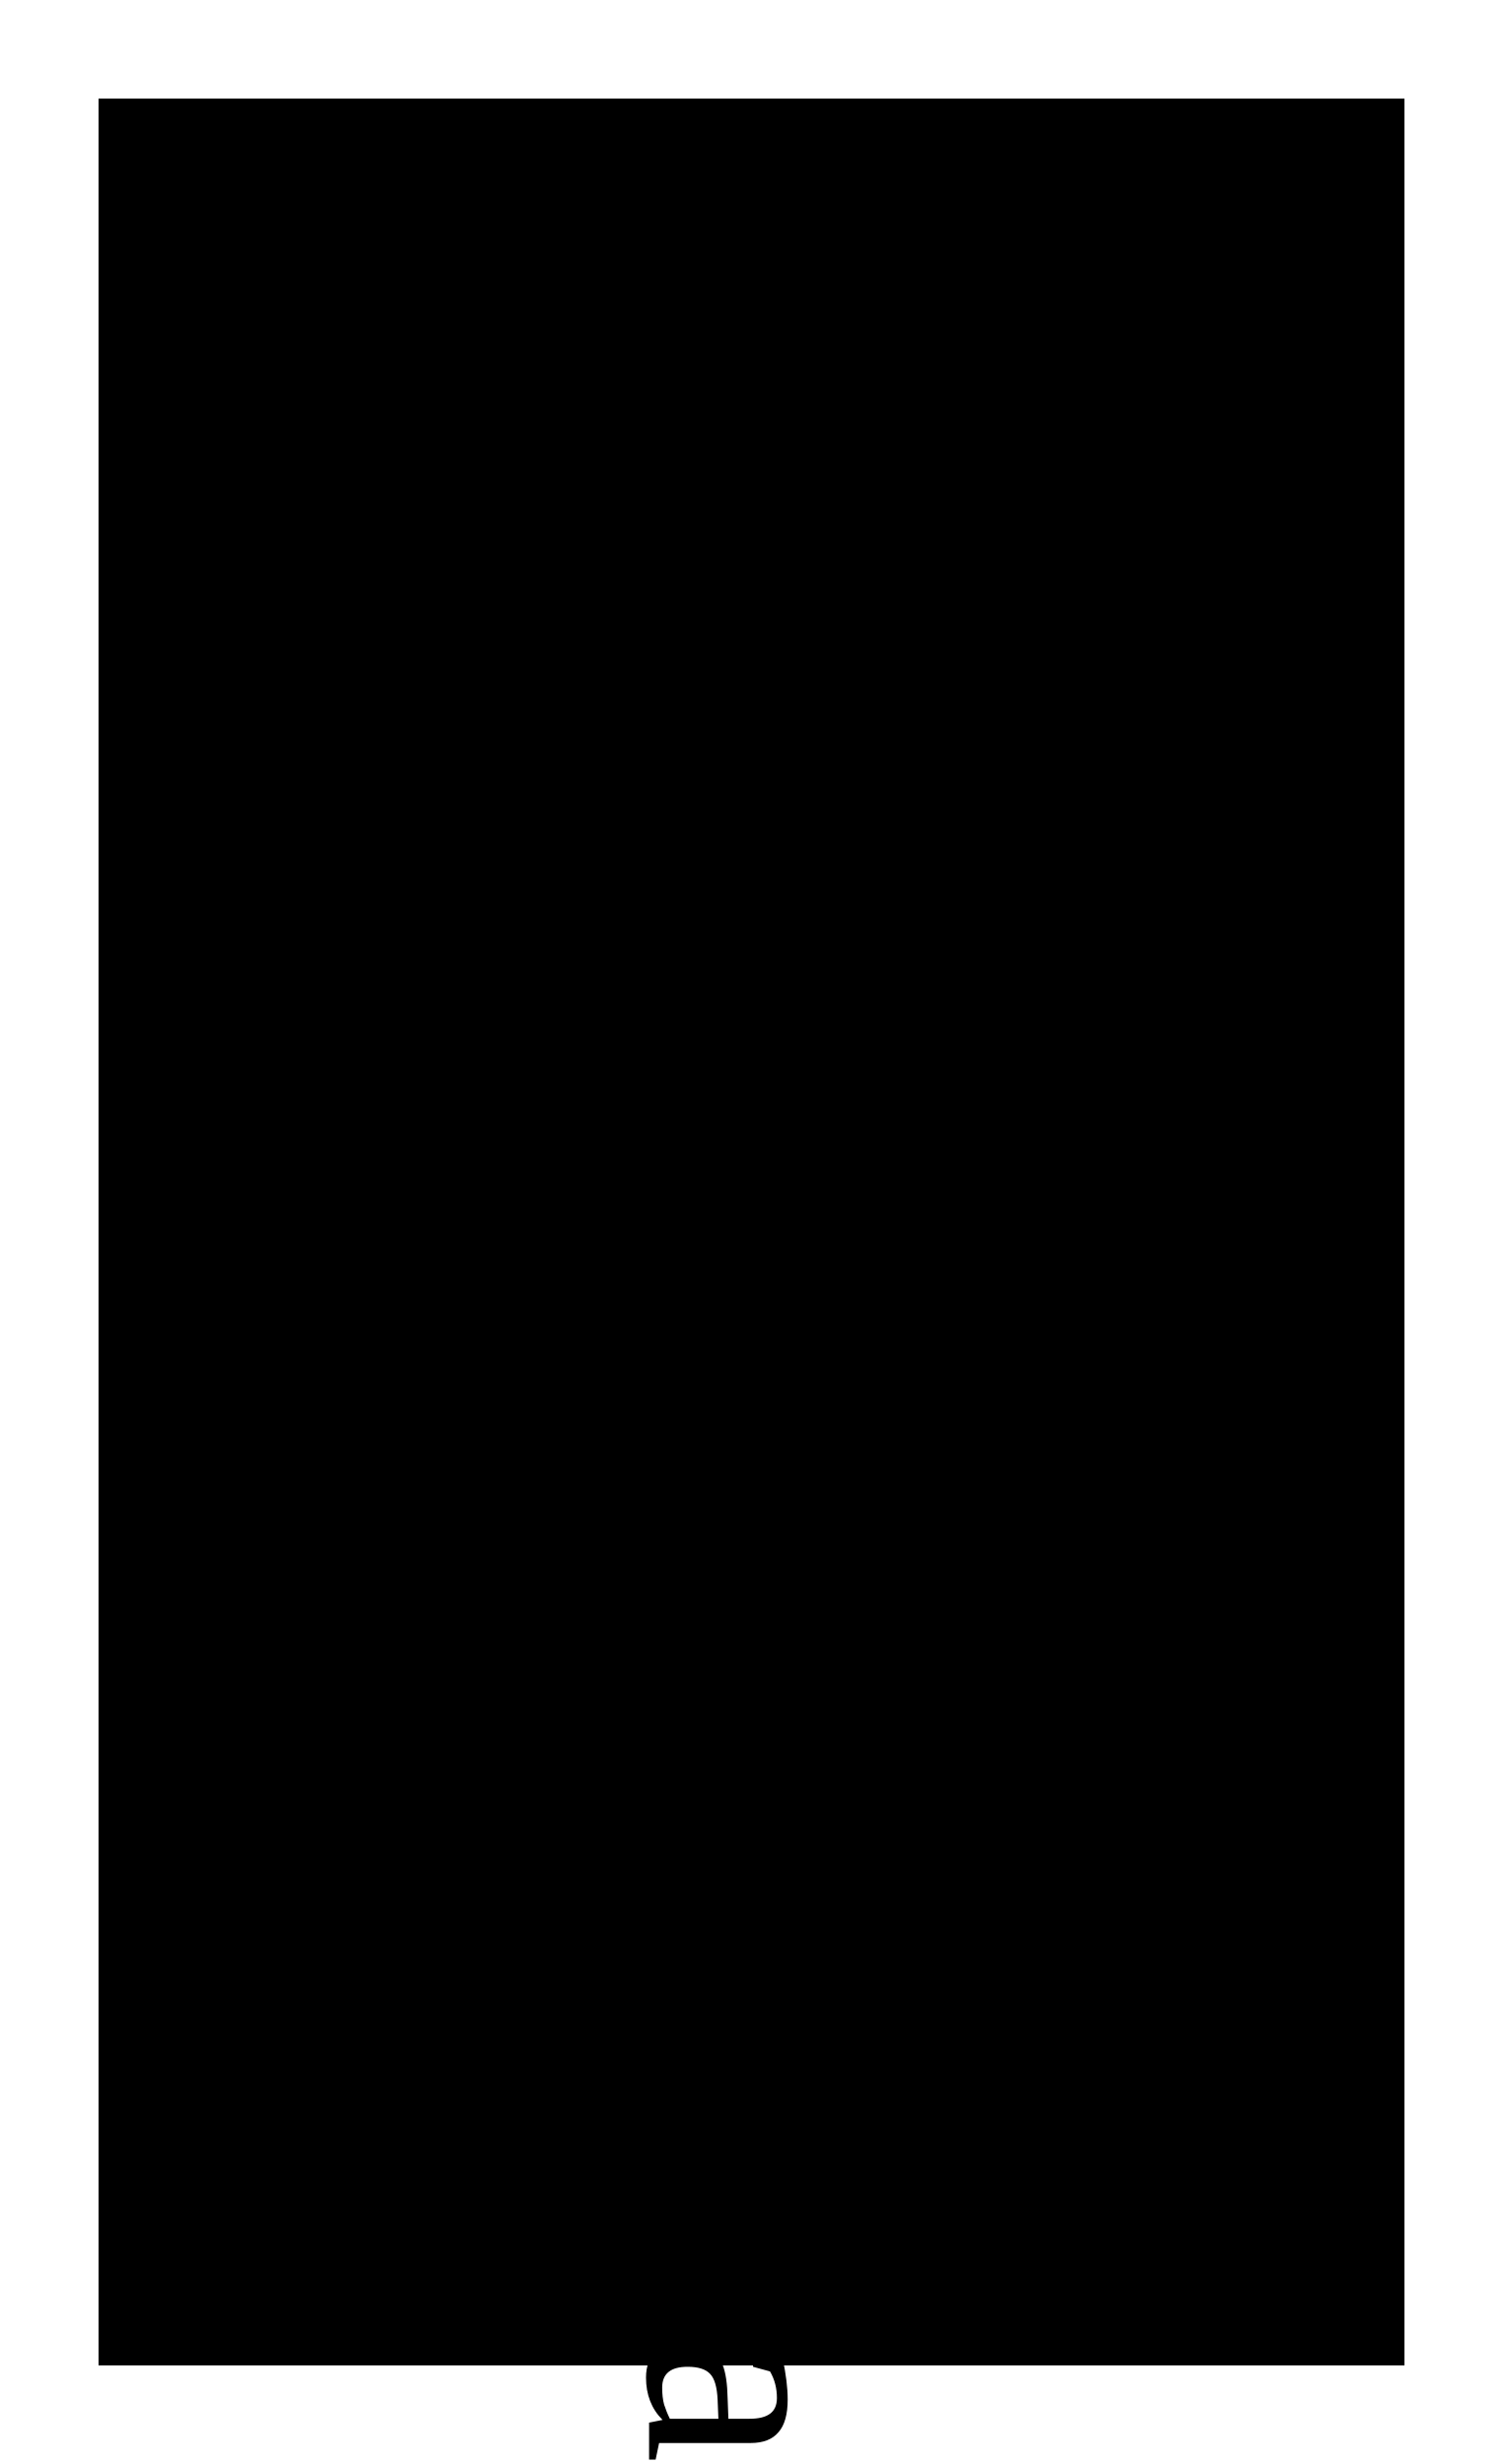
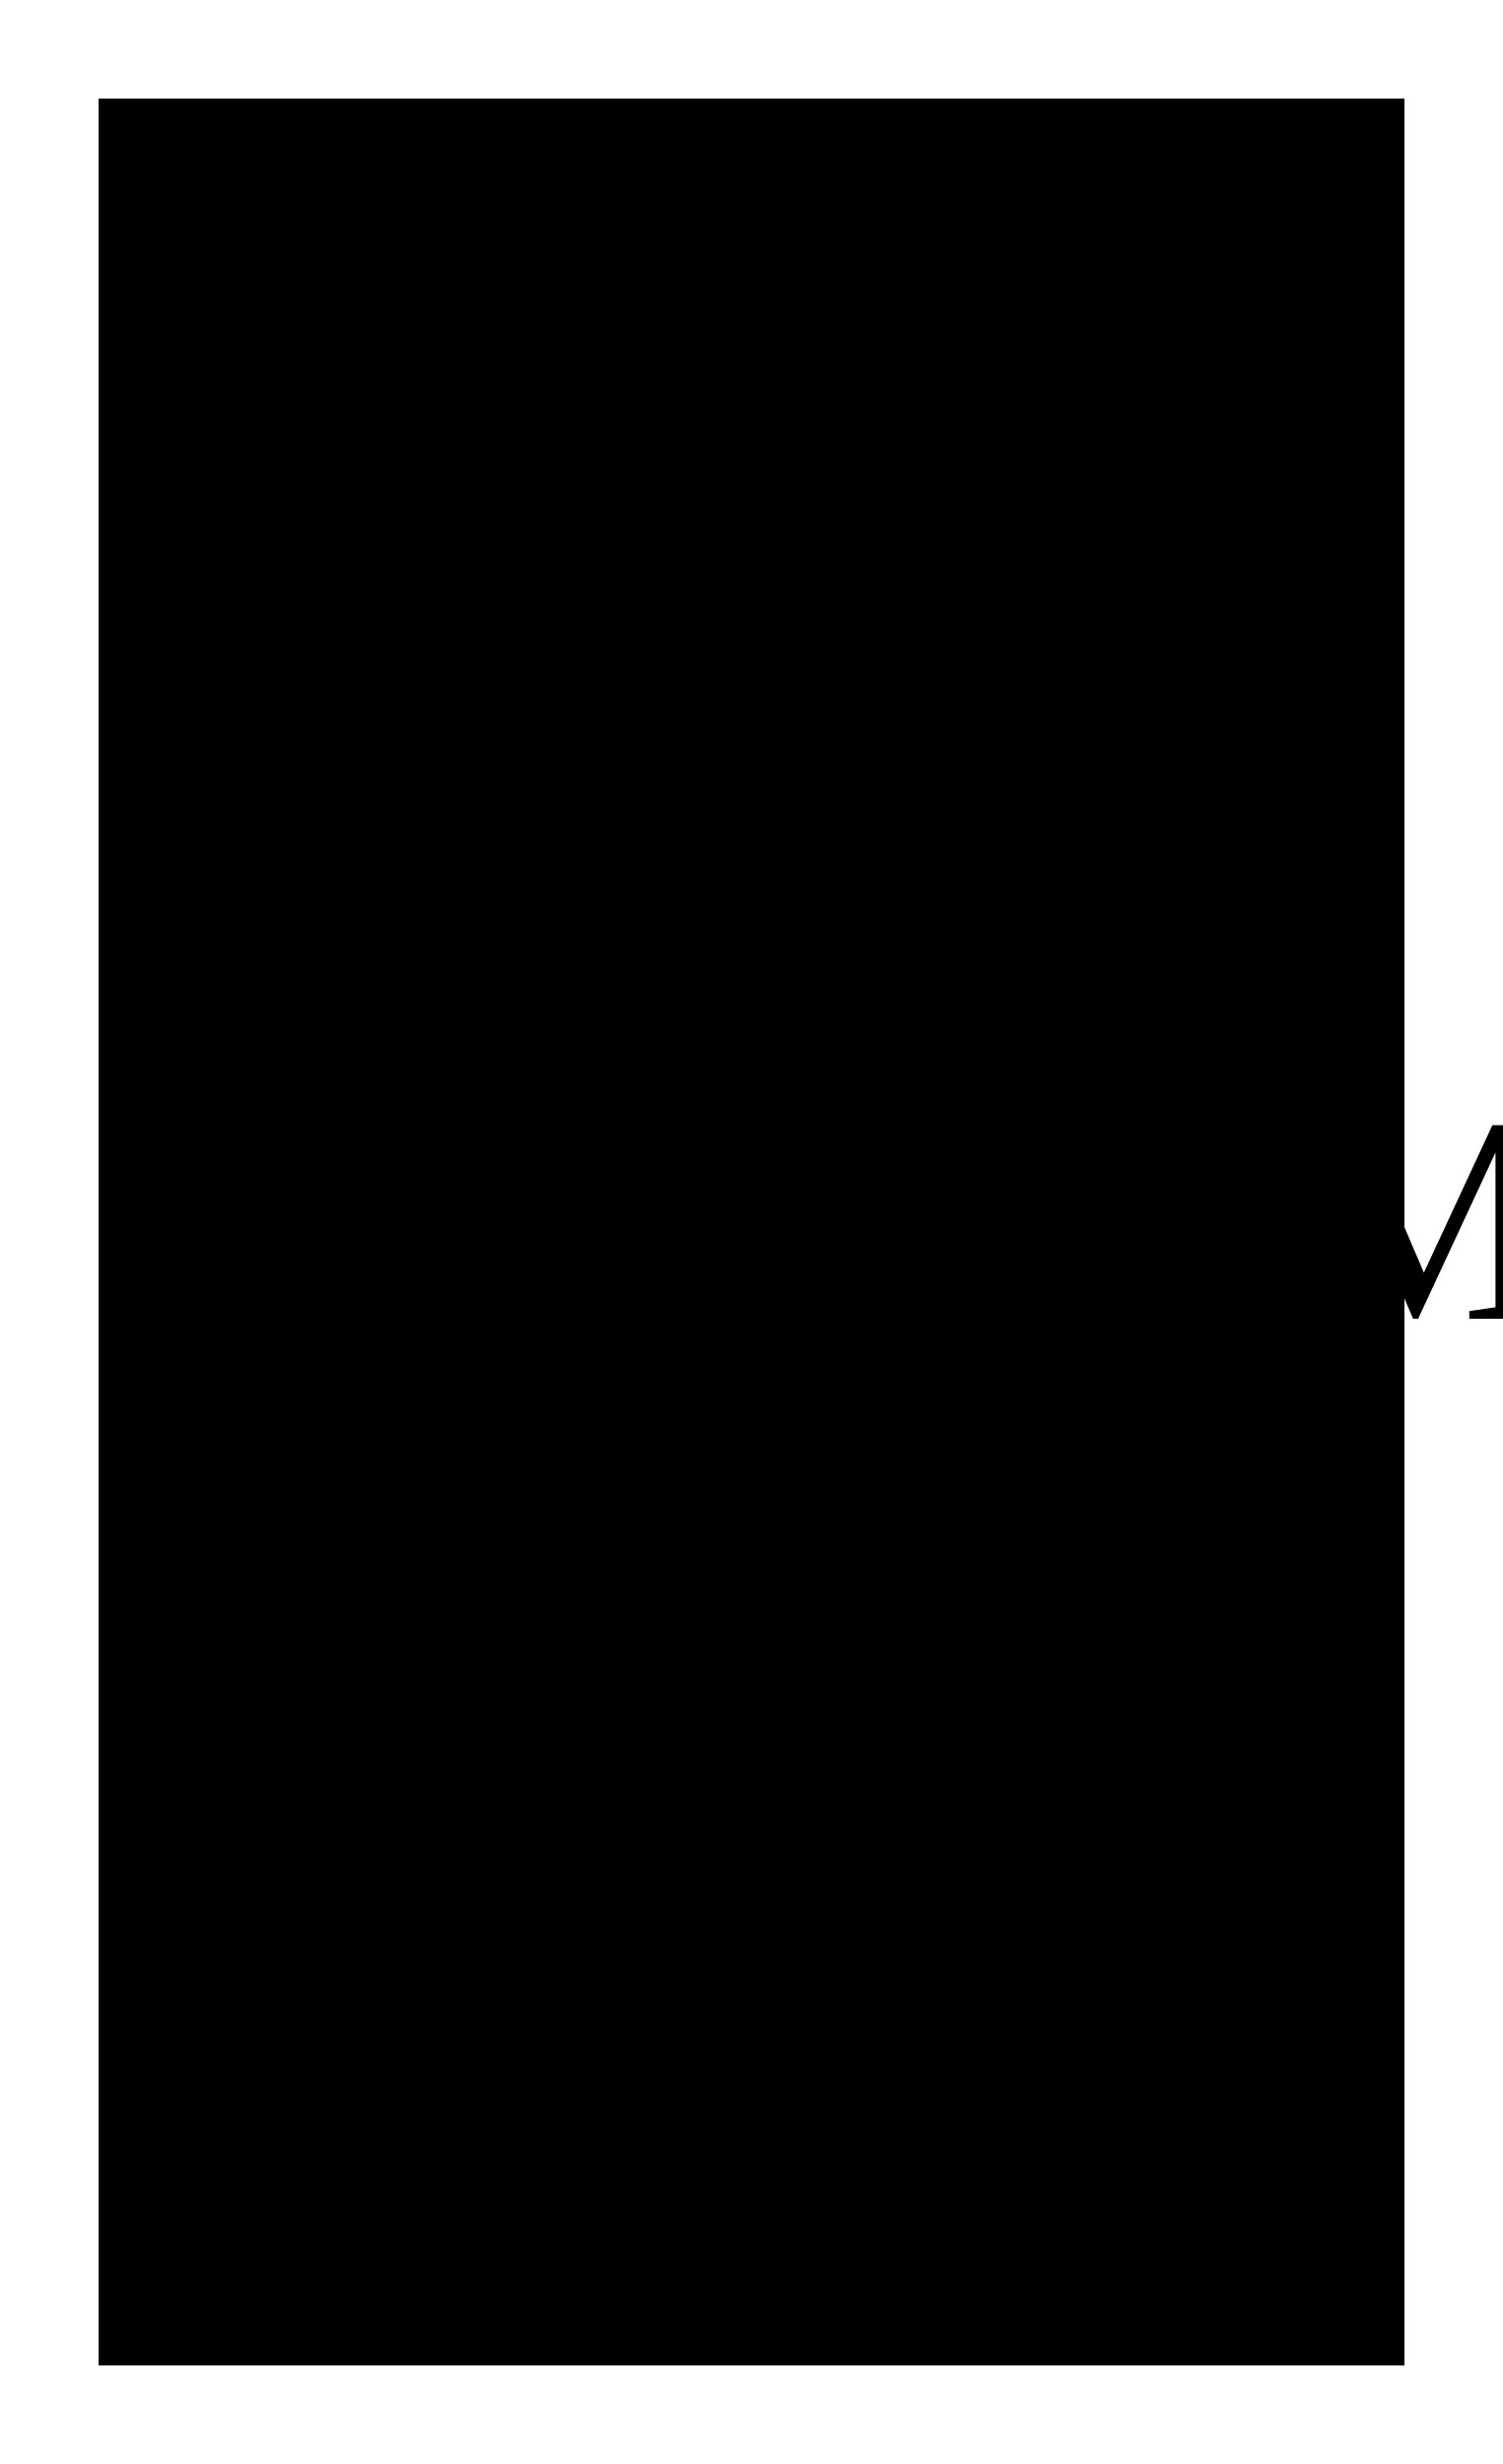
<svg xmlns="http://www.w3.org/2000/svg" viewBox="413 282 61 100">
  <g id="rooms">
-     <path id="pracownie-biblioteka" class="room" data-room-id="biblioteka" data-level="pracownie" data-name="Biblioteka" fill-rule="evenodd" clip-rule="evenodd" d="M417,286 L470,286 L470,378 L417,378 Z" />
+     <path id="pracownie-biblioteka" class="room" data-room-id="biblioteka" data-level="pracownie" data-name="SCEM" fill-rule="evenodd" clip-rule="evenodd" d="M417,286 L470,286 L470,378 L417,378 Z" tabindex="0" role="button" aria-label="SCEM" />
  </g>
  <g id="labels">
-     <text class="room-label" transform="rotate(90 443.5 332)">
-       <tspan x="443.5" y="336.16" class="label-name">Biblioteka</tspan>
+     <text class="room-label label-size-11">
+       <tspan x="443.5" y="335.52" class="label-name">SCEM</tspan>
    </text>
  </g>
</svg>
